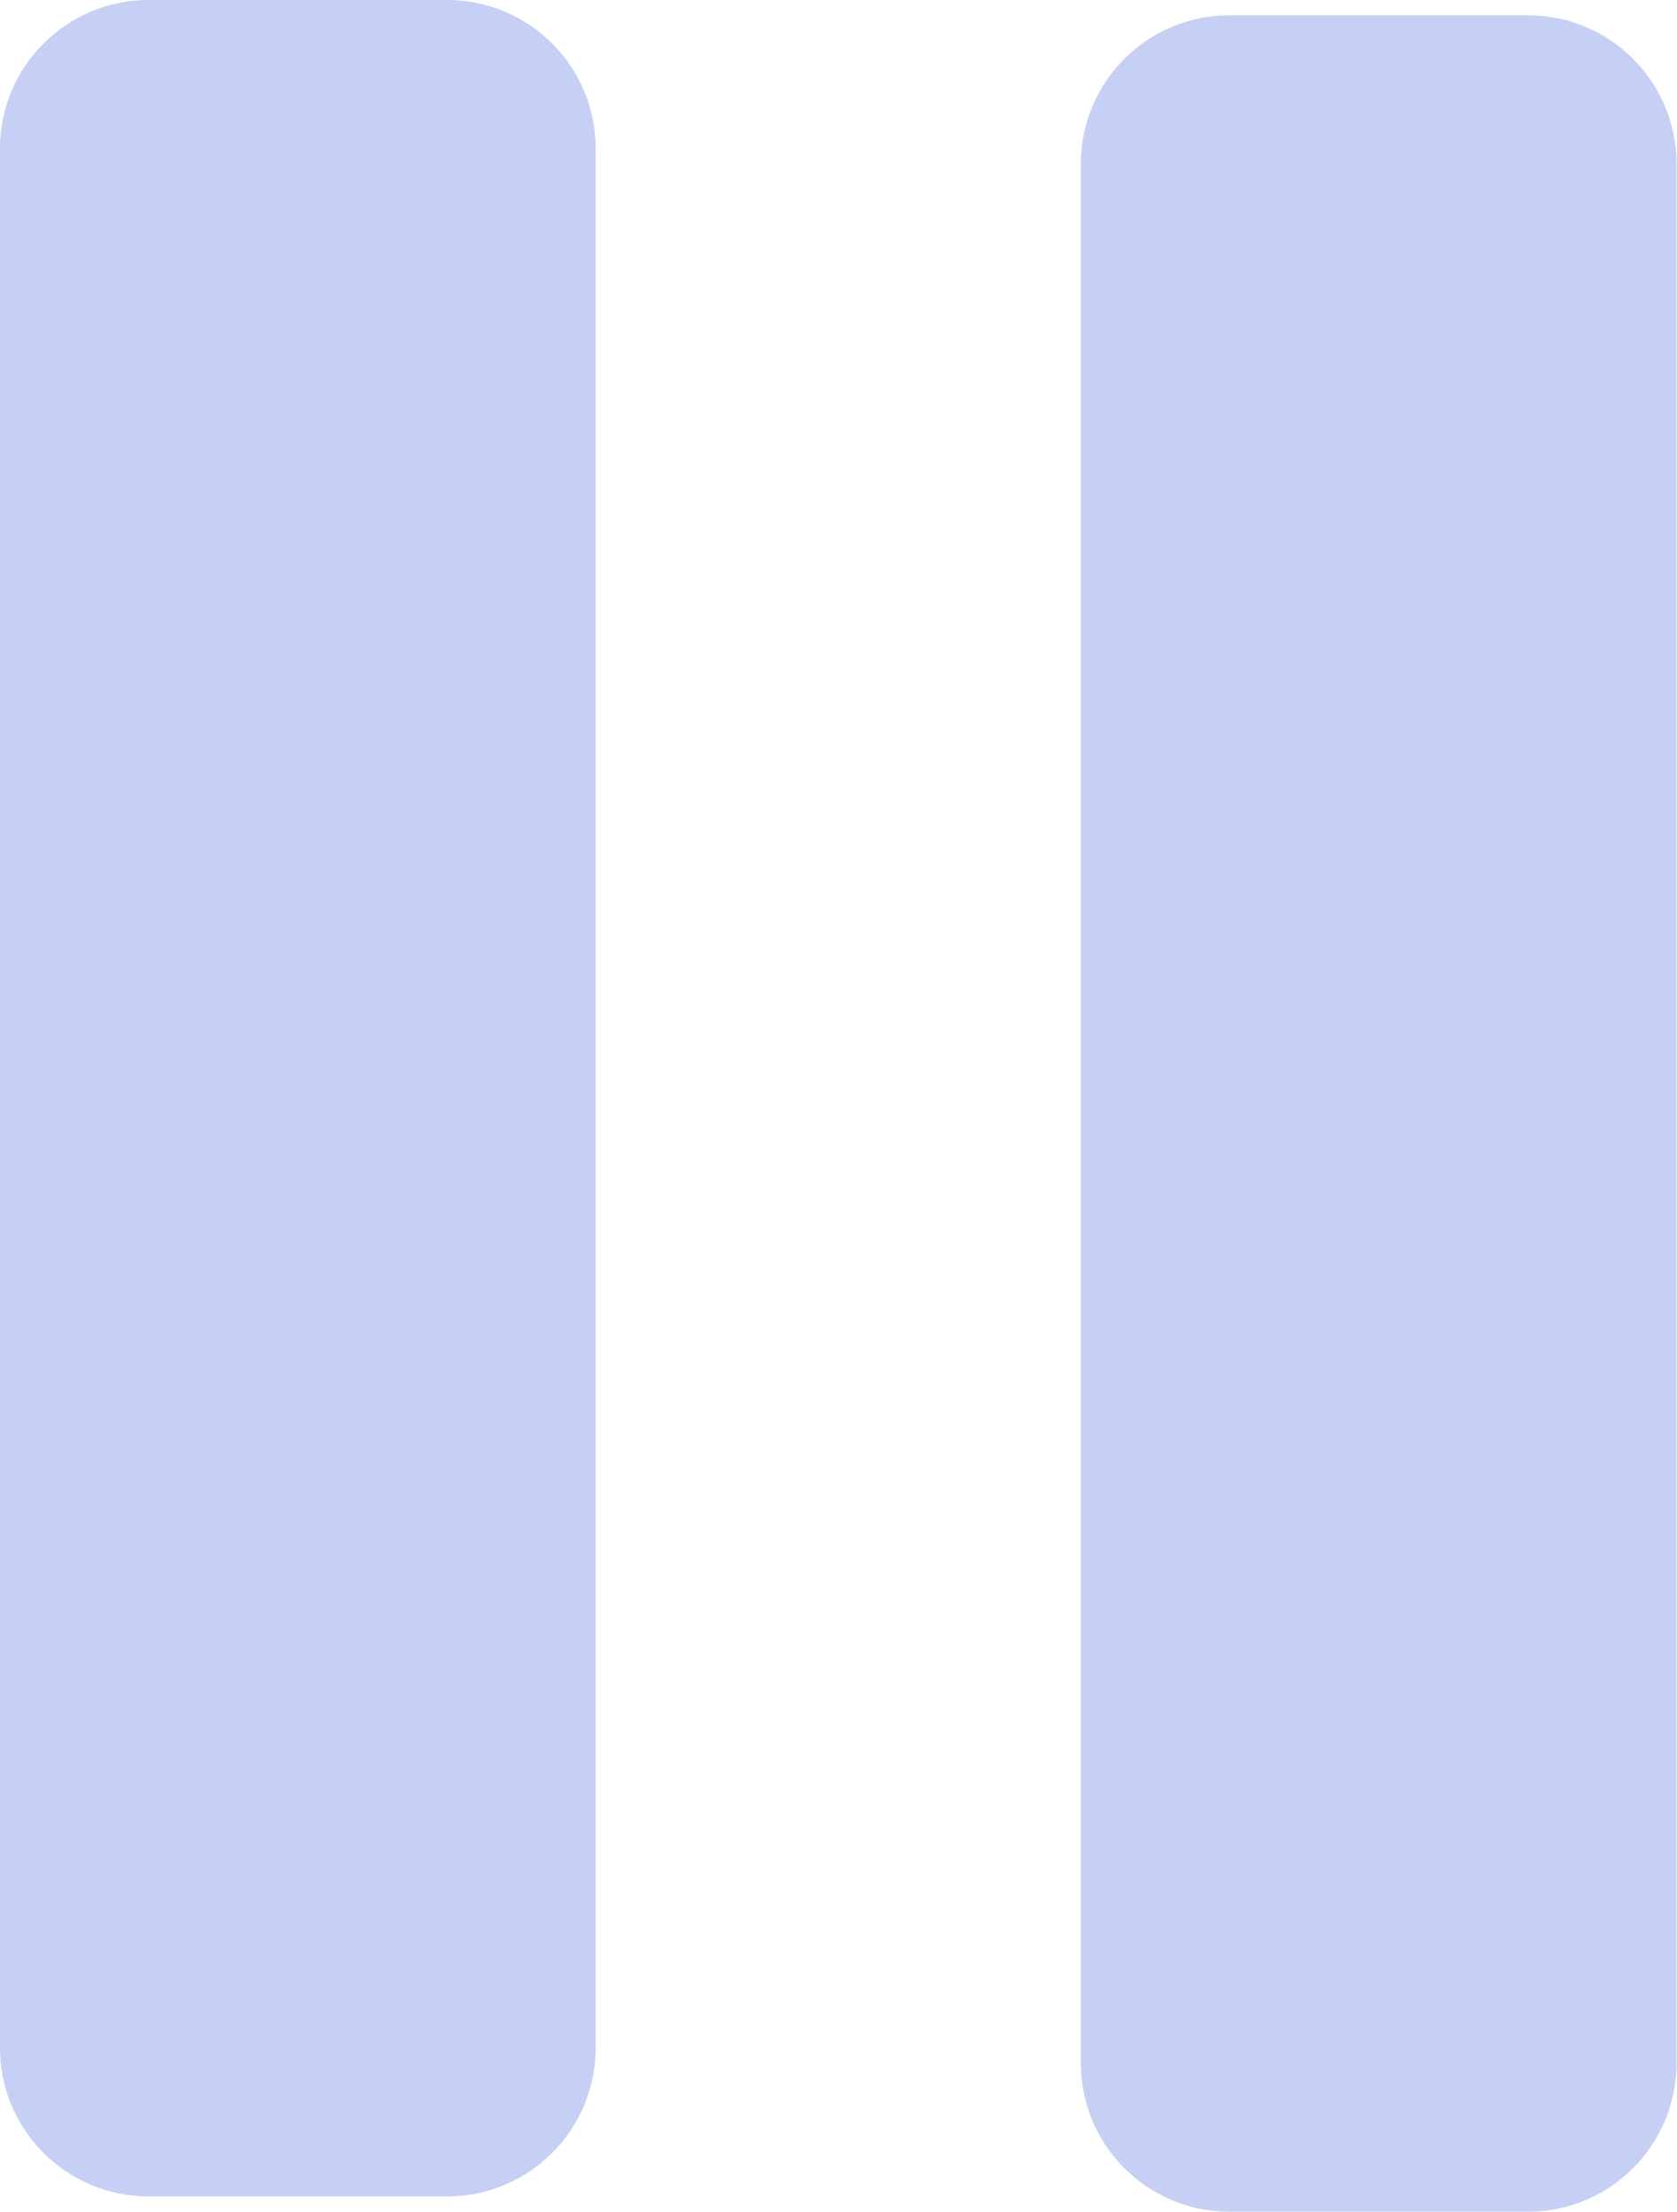
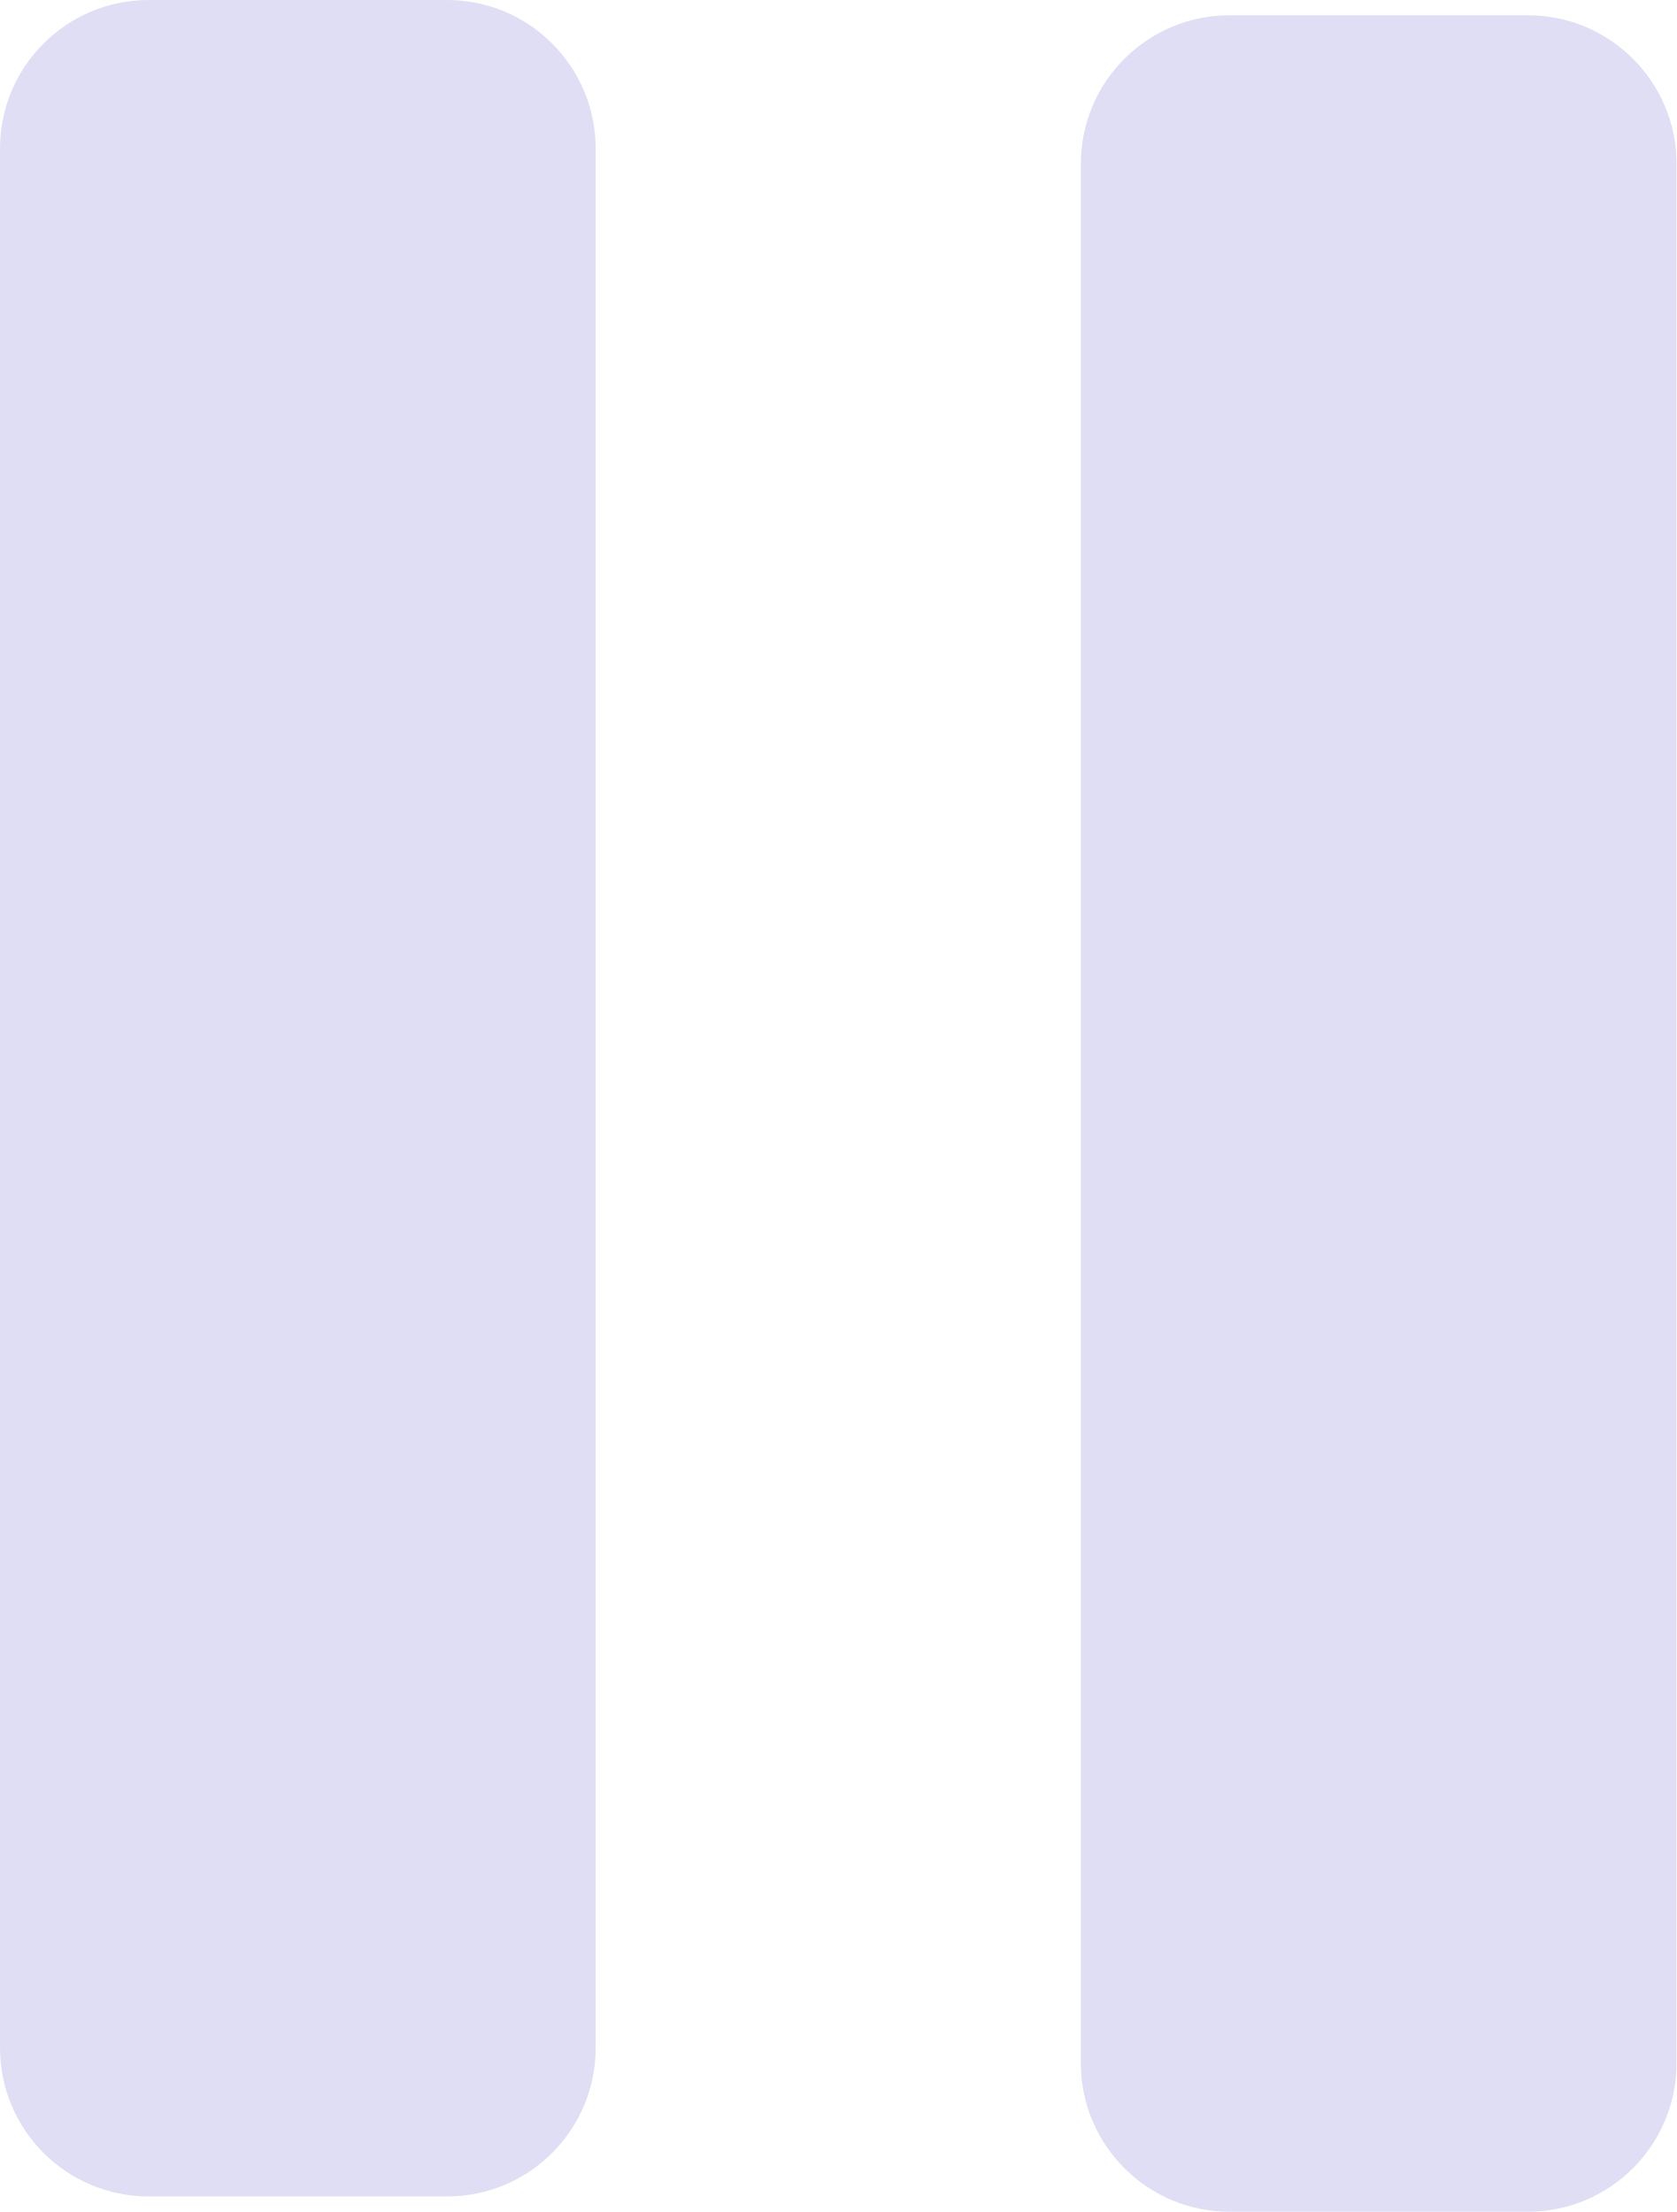
<svg xmlns="http://www.w3.org/2000/svg" id="Layer_1" data-name="Layer 1" viewBox="0 0 62.5 82.49">
  <defs>
    <style>
      .cls-1 {
        /* {# rcol(data.color.text) #} */
-         fill: #c6d0f5;
+         fill: #e0def4;
      }
    </style>
  </defs>
  <rect class="cls-1" width="22.21" height="81.91" rx="5.54" ry="5.54" />
  <rect class="cls-1" x="40.3" y=".57" width="22.21" height="81.91" rx="5.54" ry="5.54" />
</svg>
